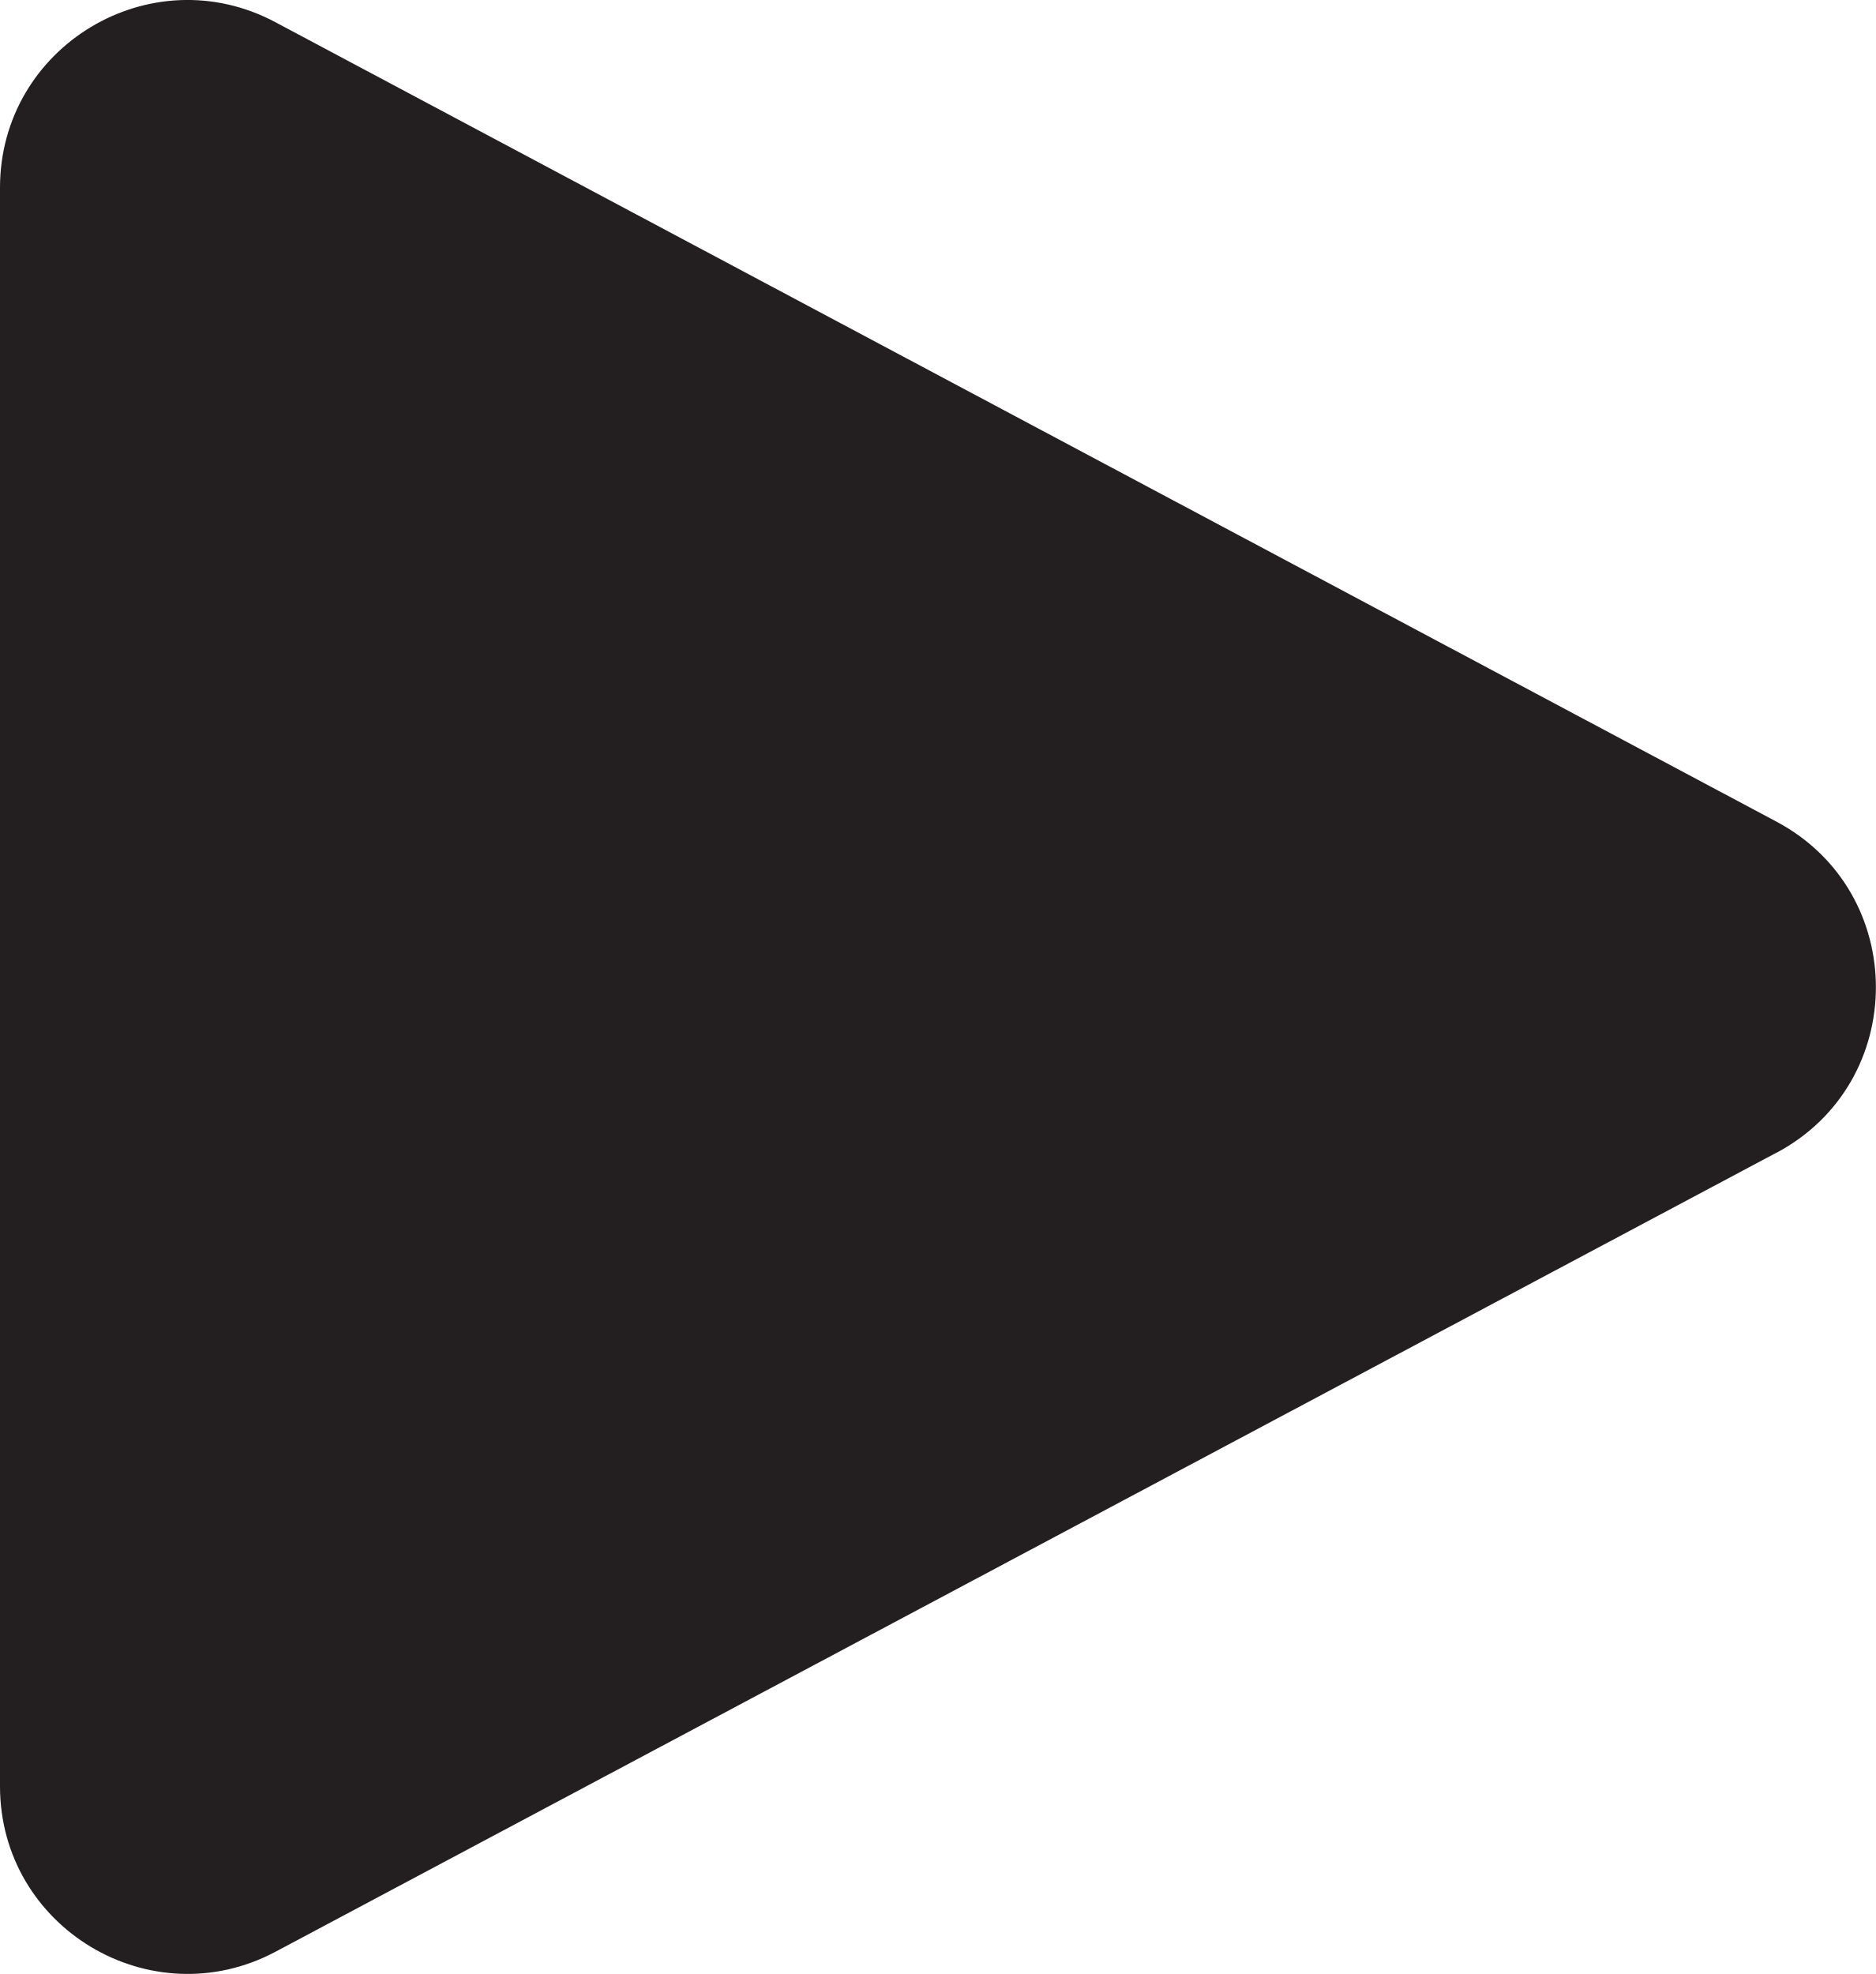
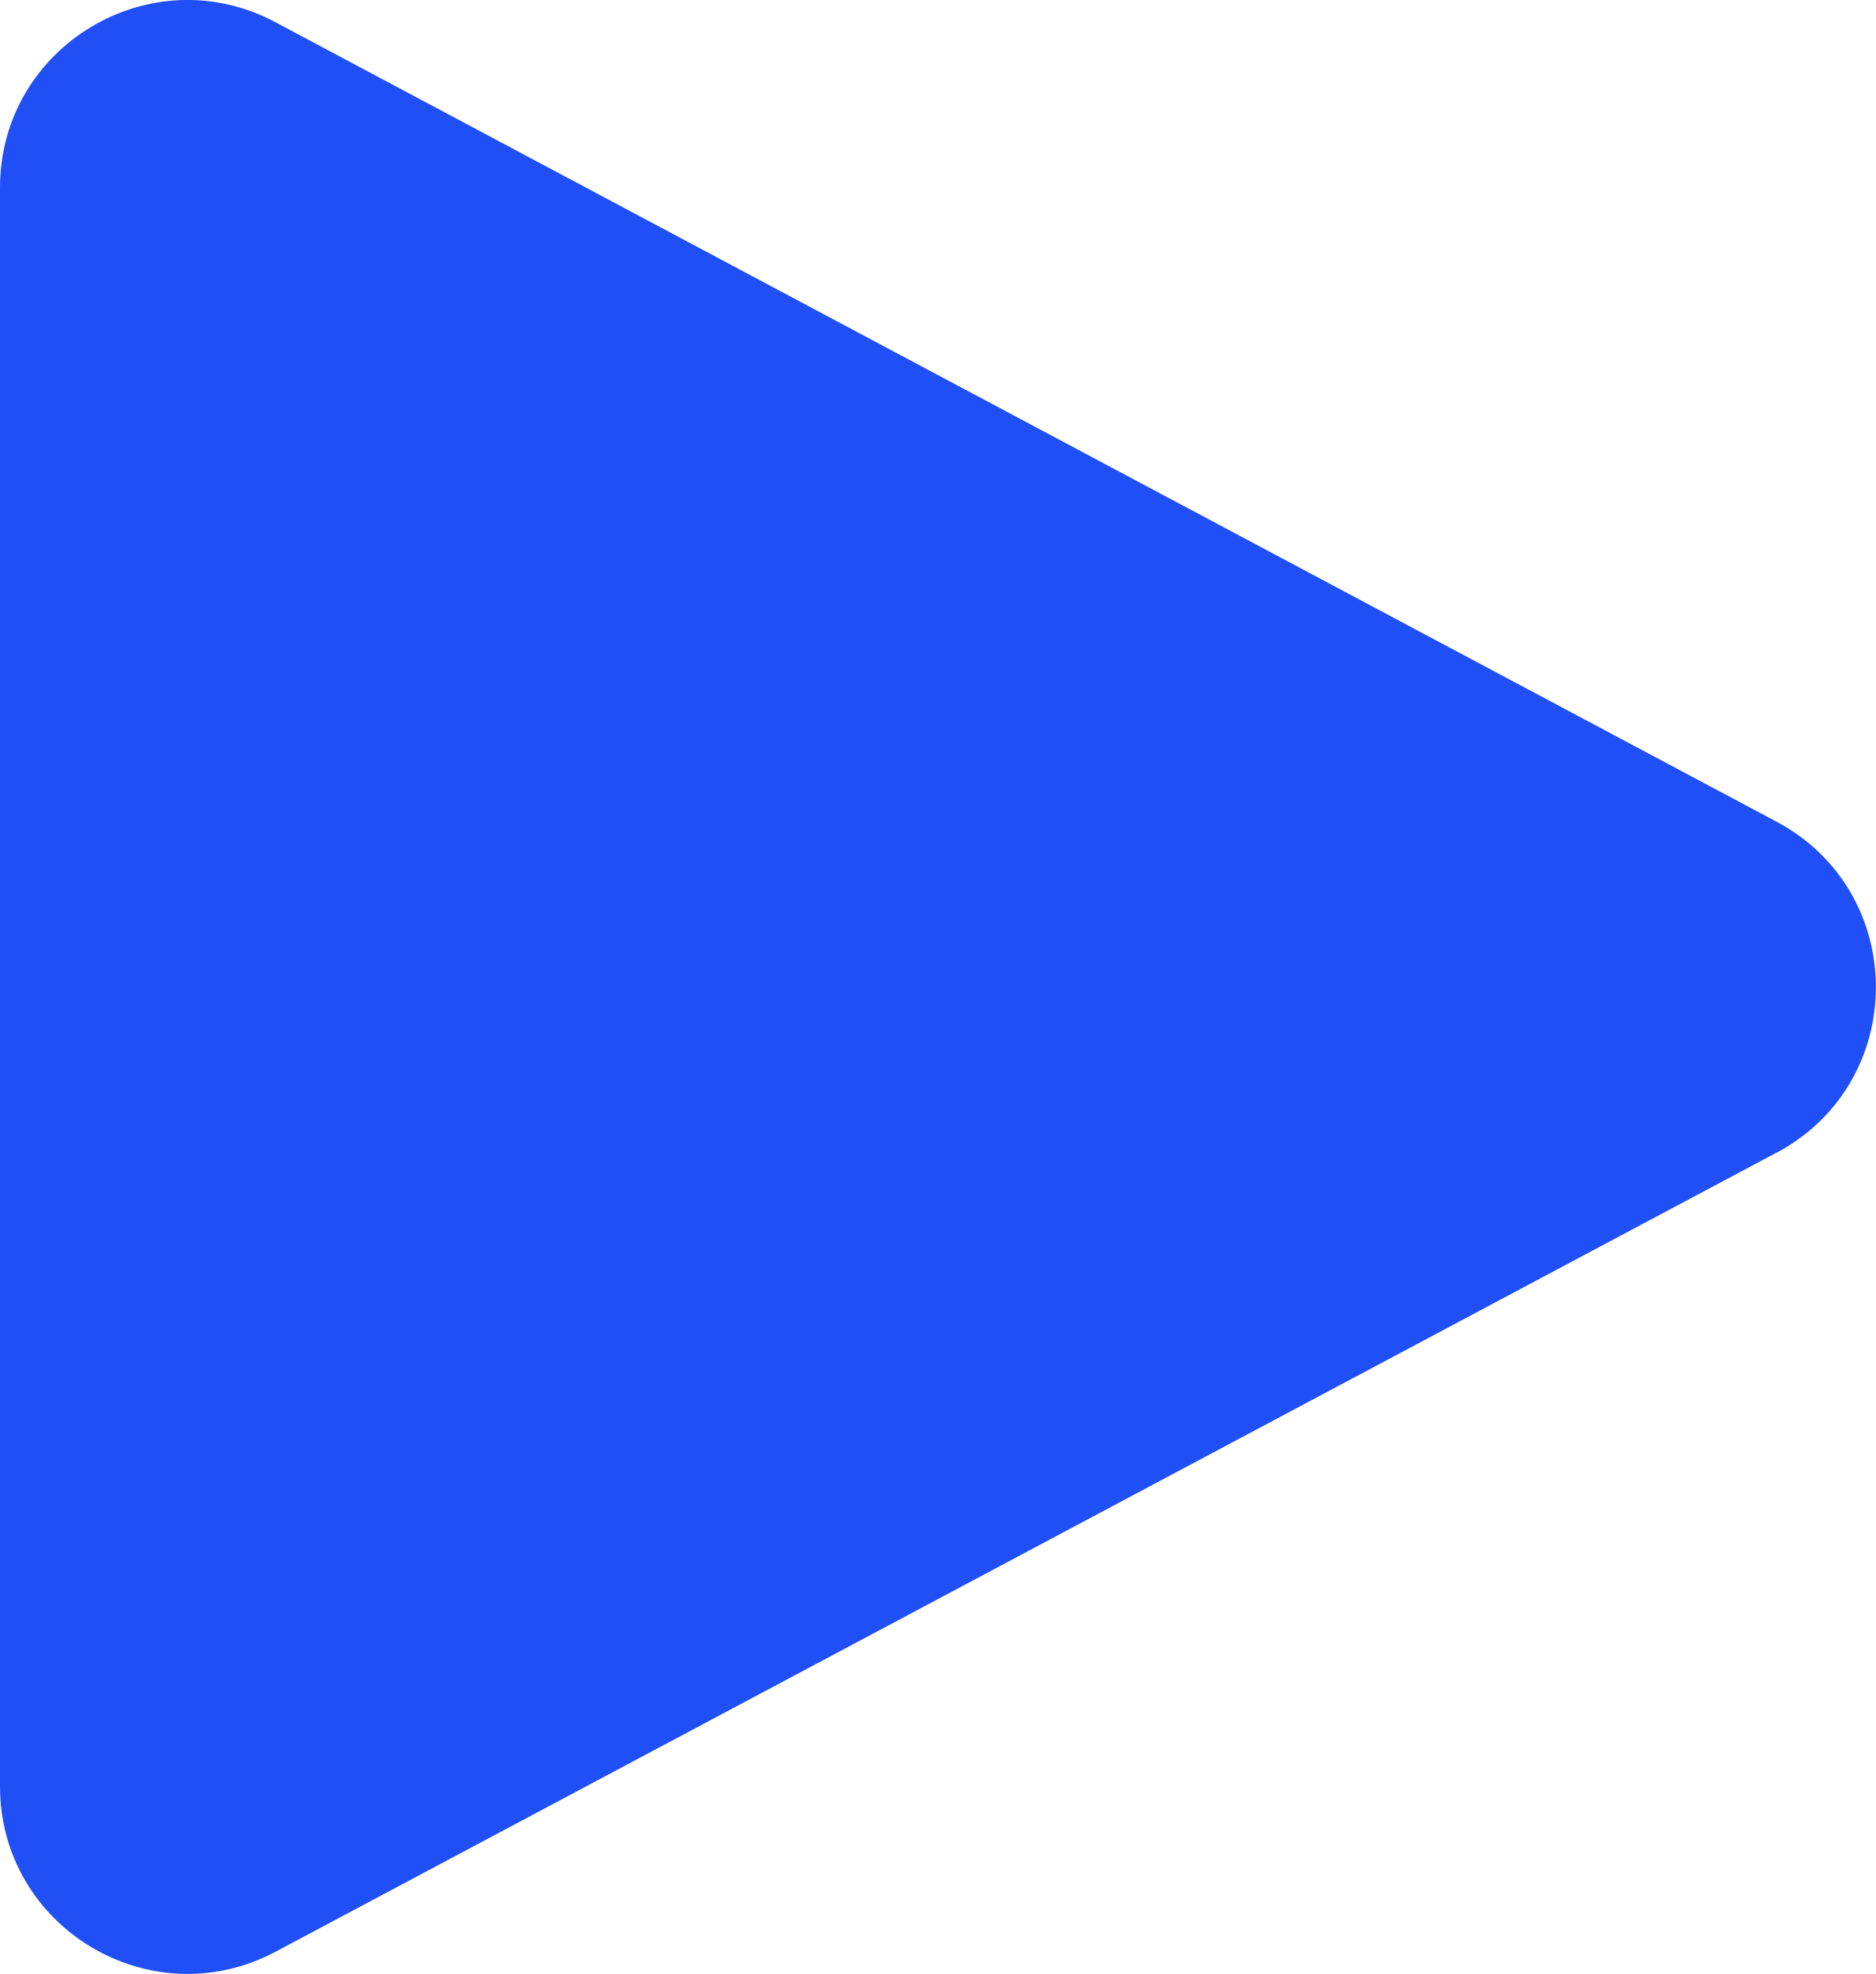
<svg xmlns="http://www.w3.org/2000/svg" id="Ebene_2" data-name="Ebene 2" viewBox="0 0 85.03 89.47">
  <defs>
    <style>
      .cls-1 {
-         fill: #231f20;
+         fill: #204ff5;
      }
    </style>
  </defs>
  <g id="Layer_1" data-name="Layer 1">
    <g id="SoundPlayIcon-11">
      <path class="cls-1" d="M80.53,52.24L12.49,88.46c-5.66,3.01-12.49-1.09-12.49-7.5V8.51C0,2.1,6.83-2.01,12.49,1.01l68.03,36.23c6.01,3.2,6.01,11.81,0,15.01Z" />
    </g>
  </g>
</svg>
